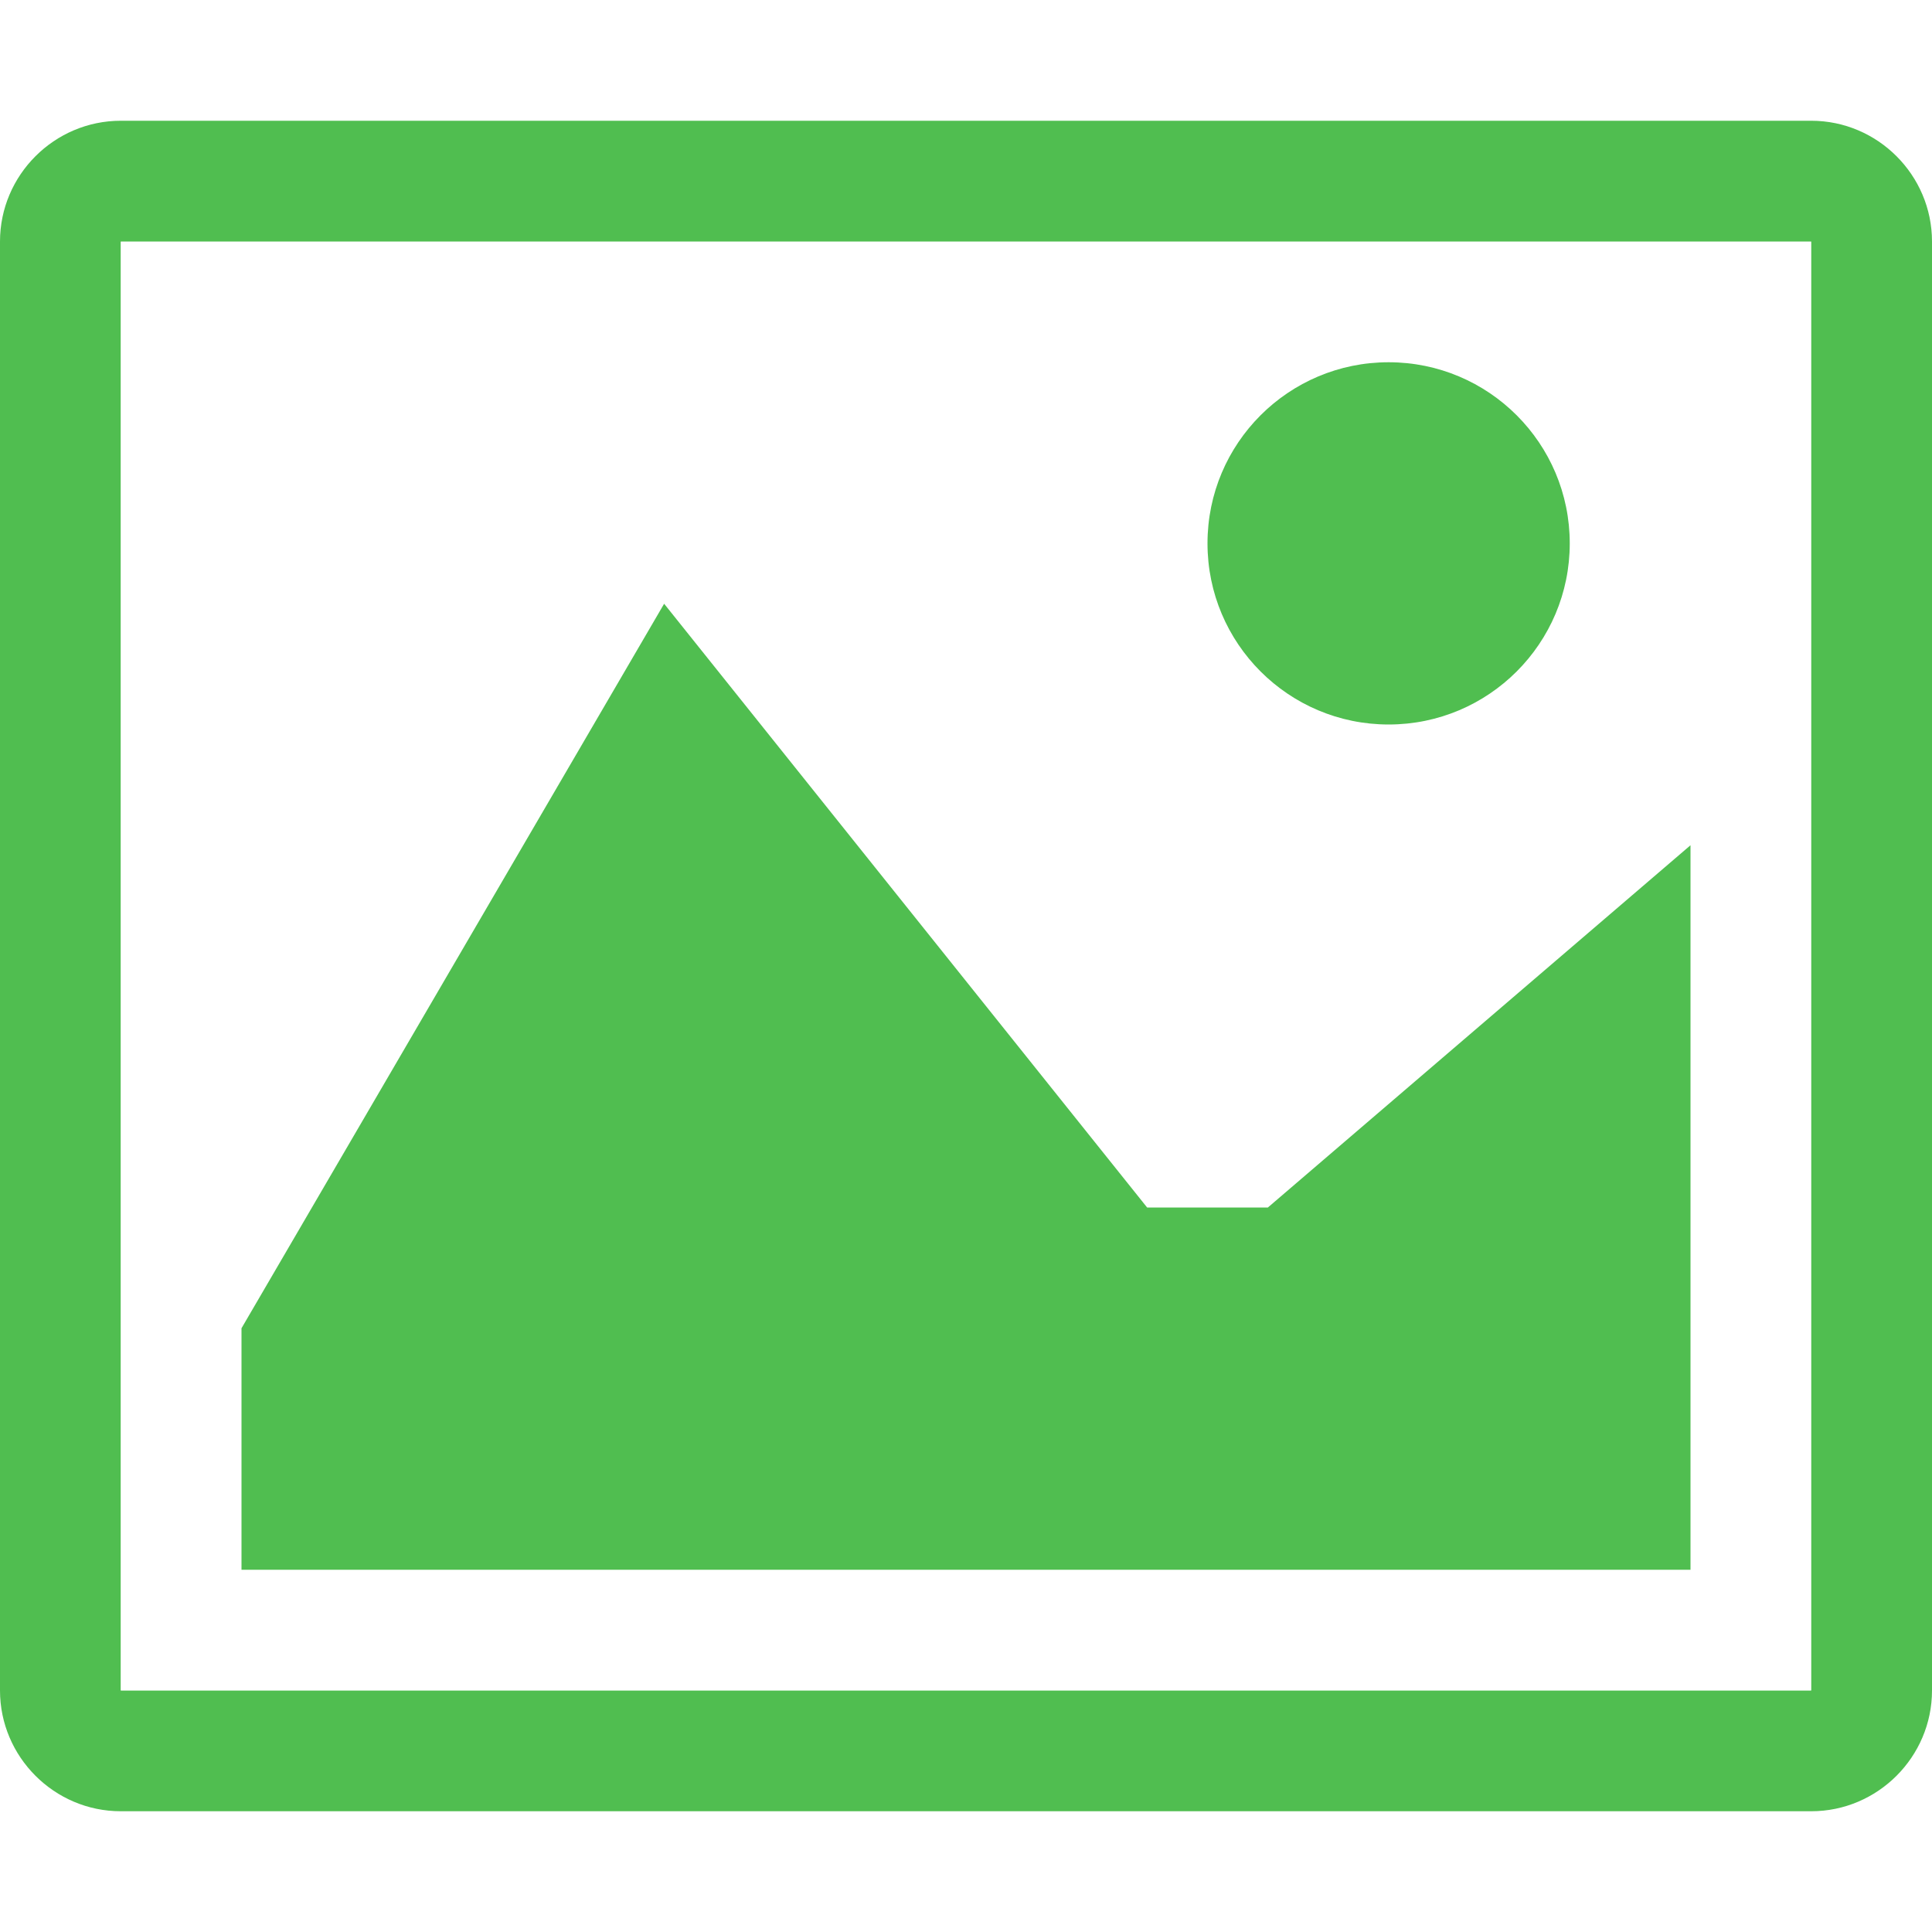
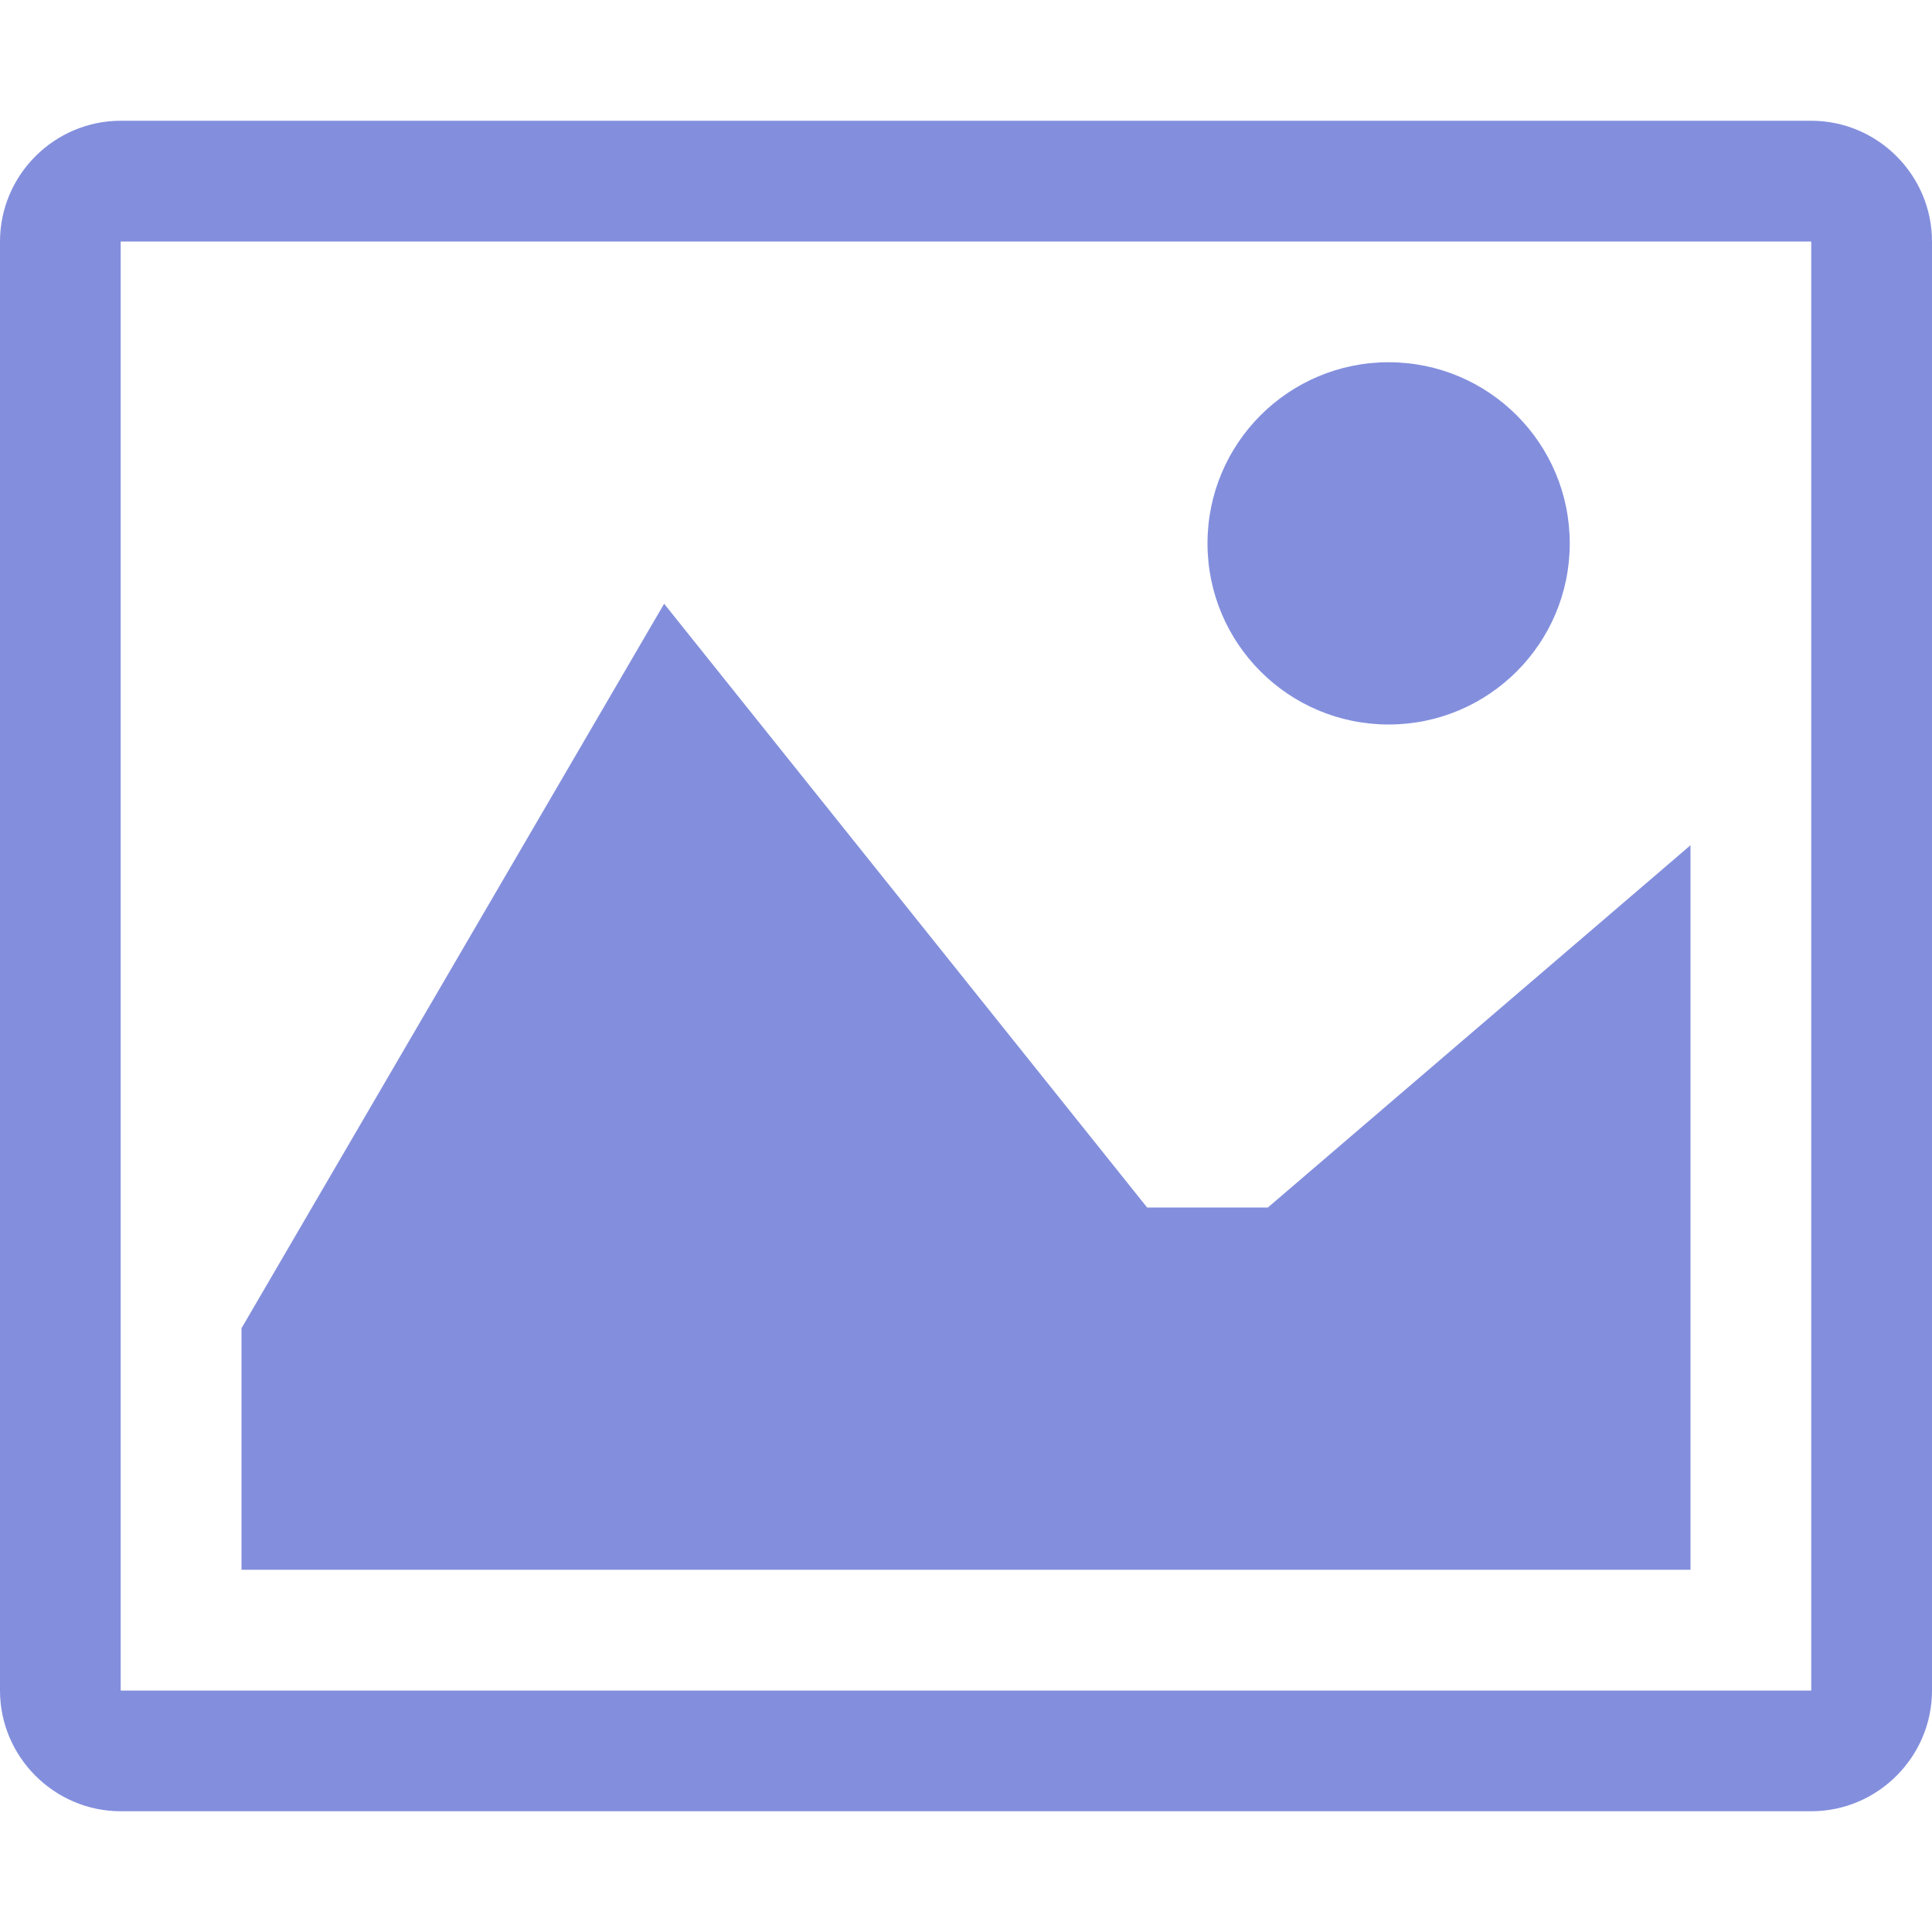
<svg xmlns="http://www.w3.org/2000/svg" version="1.1" width="32" height="32" viewBox="0 0 32 32">
-   <path fill="#50be50" d="M29.996 4c0.001 0.001 0.003 0.002 0.004 0.004v23.993c-0.001 0.001-0.002 0.003-0.004 0.004h-27.993c-0.001-0.001-0.003-0.002-0.004-0.004v-23.993c0.001-0.001 0.002-0.003 0.004-0.004h27.993zM30 2h-28c-1.1 0-2 0.9-2 2v24c0 1.1 0.9 2 2 2h28c1.1 0 2-0.9 2-2v-24c0-1.1-0.9-2-2-2v0z" />
-   <path fill="#50be50" d="M26 9c0 1.657-1.343 3-3 3s-3-1.343-3-3 1.343-3 3-3 3 1.343 3 3z" />
-   <path fill="#50be50" d="M28 26h-24v-4l7-12 8 10h2l7-6z" />
+   <path fill="#838FDD" d="M29.996 4c0.001 0.001 0.003 0.002 0.004 0.004v23.993c-0.001 0.001-0.002 0.003-0.004 0.004h-27.993c-0.001-0.001-0.003-0.002-0.004-0.004v-23.993c0.001-0.001 0.002-0.003 0.004-0.004h27.993zM30 2h-28c-1.1 0-2 0.9-2 2v24c0 1.1 0.9 2 2 2h28c1.1 0 2-0.9 2-2v-24c0-1.1-0.9-2-2-2v0z" />
+   <path fill="#838FDD" d="M26 9c0 1.657-1.343 3-3 3s-3-1.343-3-3 1.343-3 3-3 3 1.343 3 3z" />
+   <path fill="#838FDD" d="M28 26h-24v-4l7-12 8 10h2l7-6z" />
</svg>
